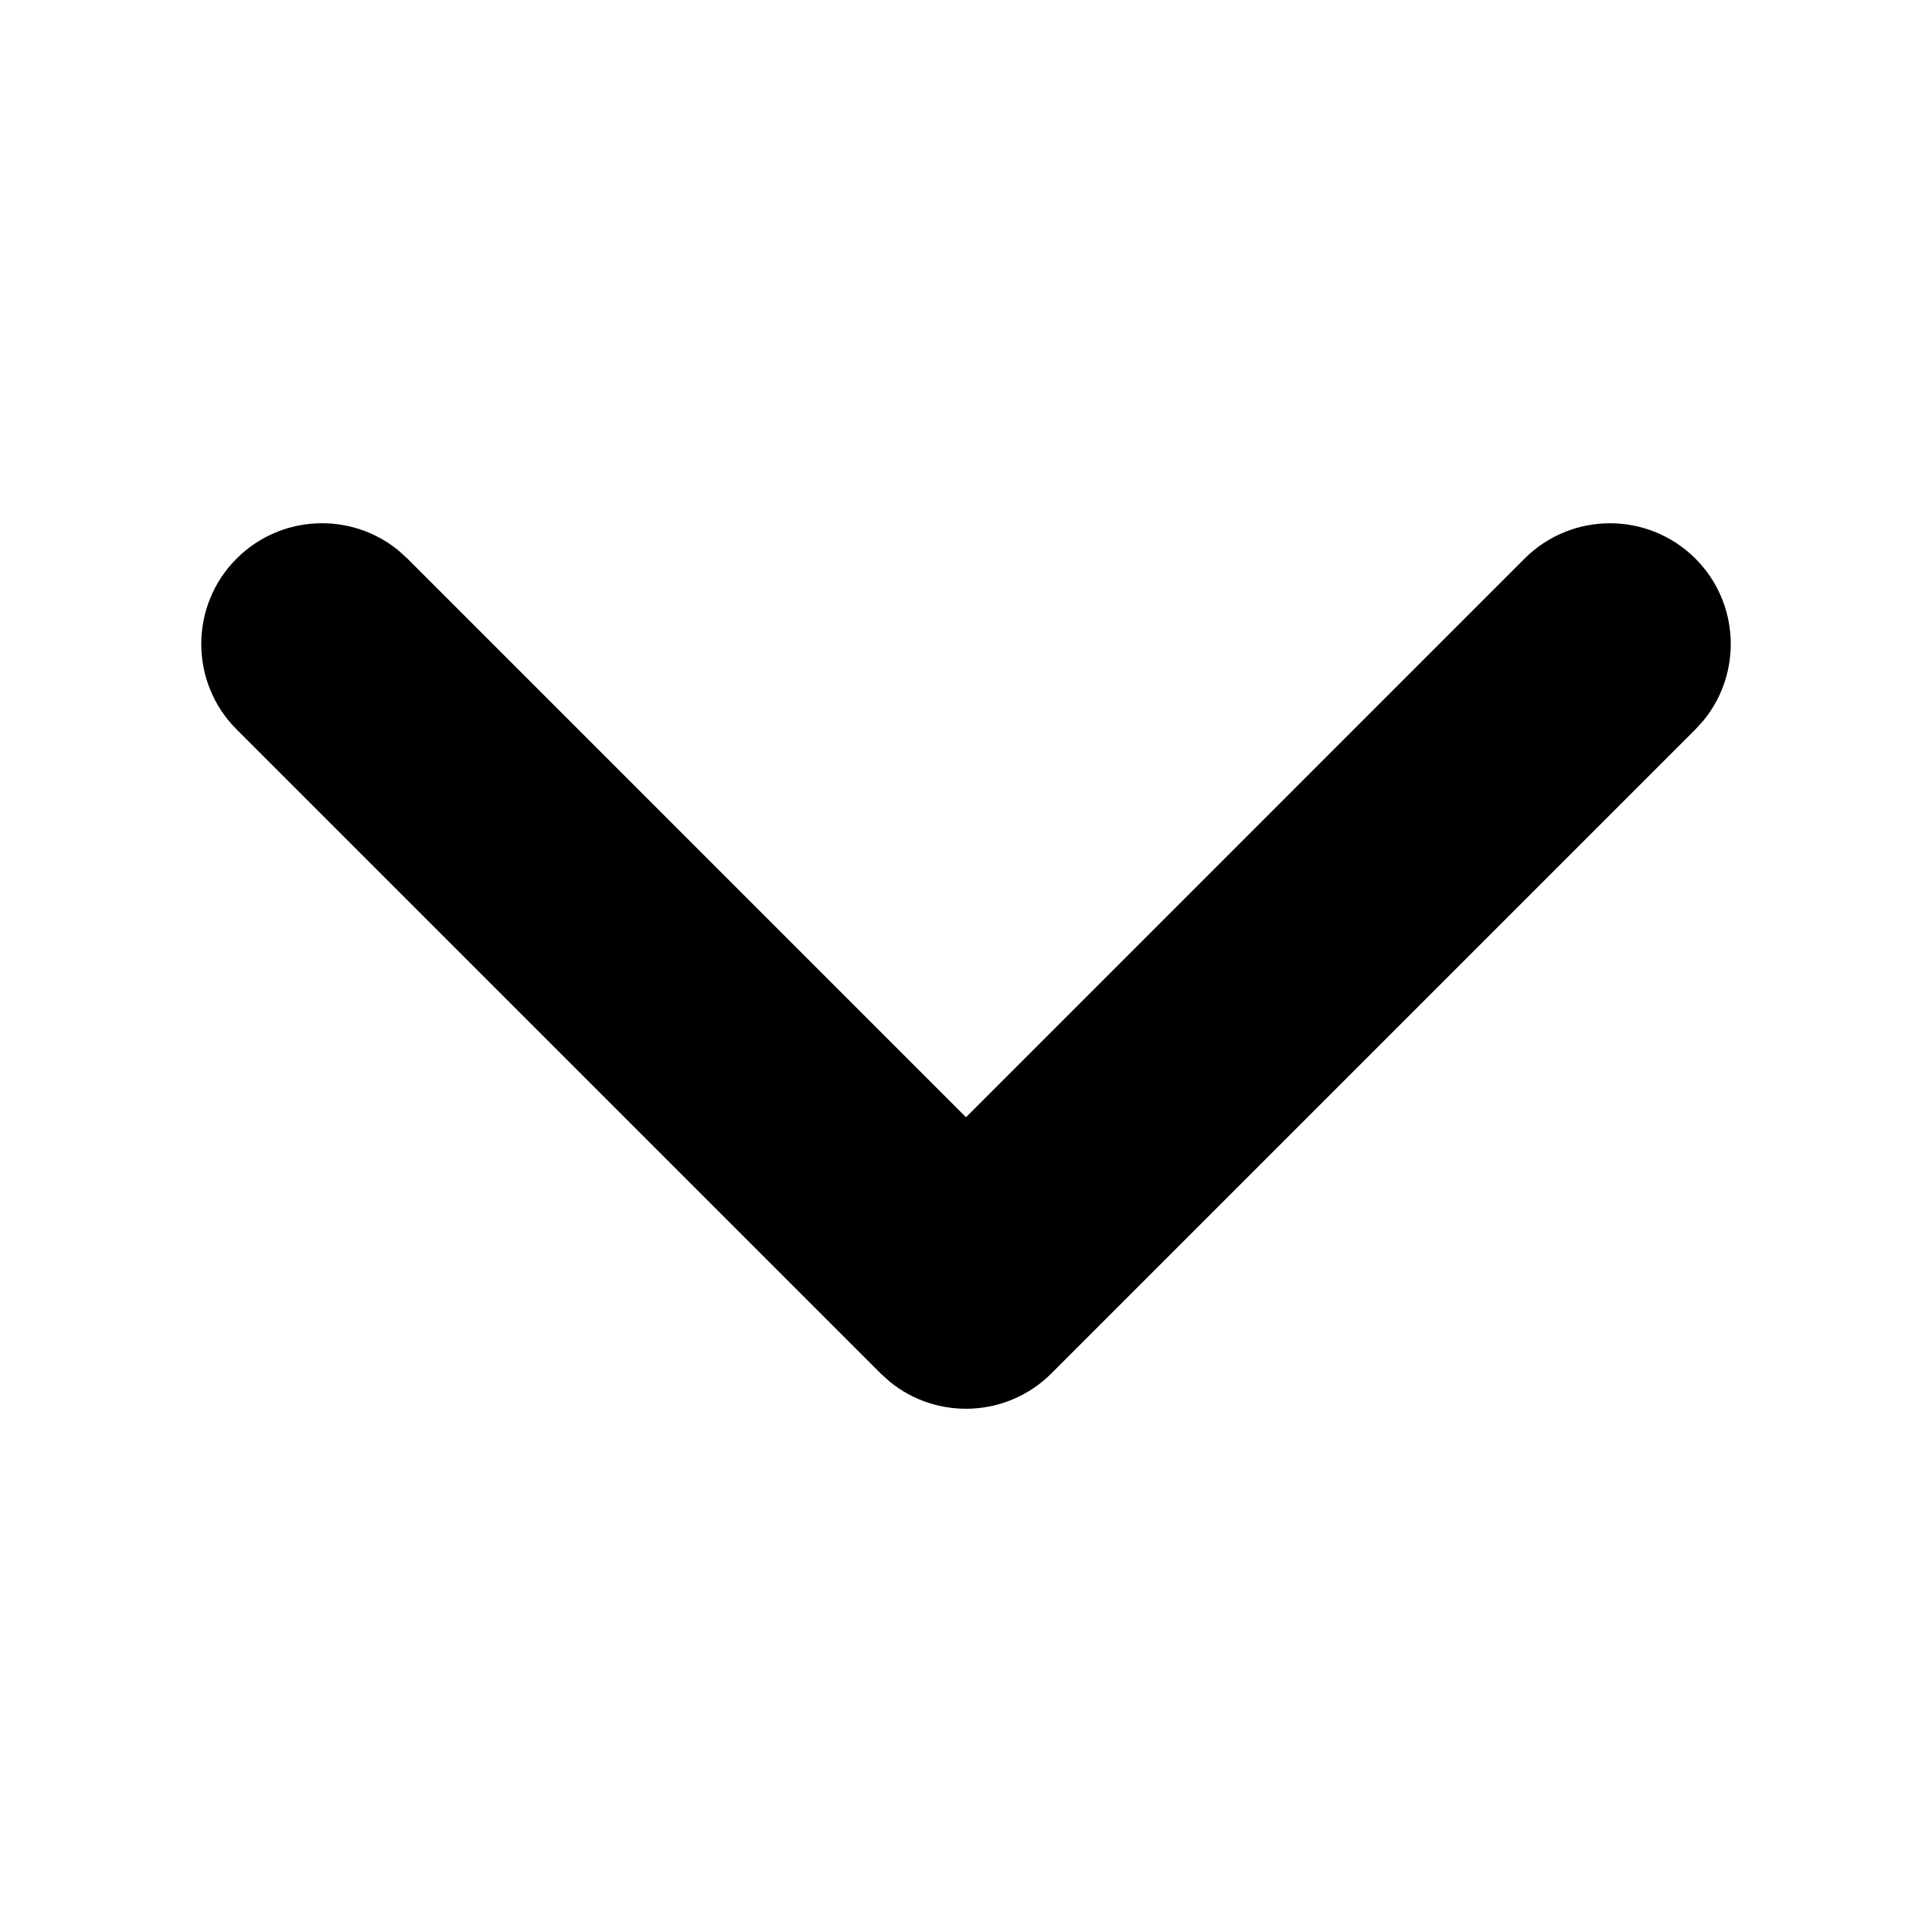
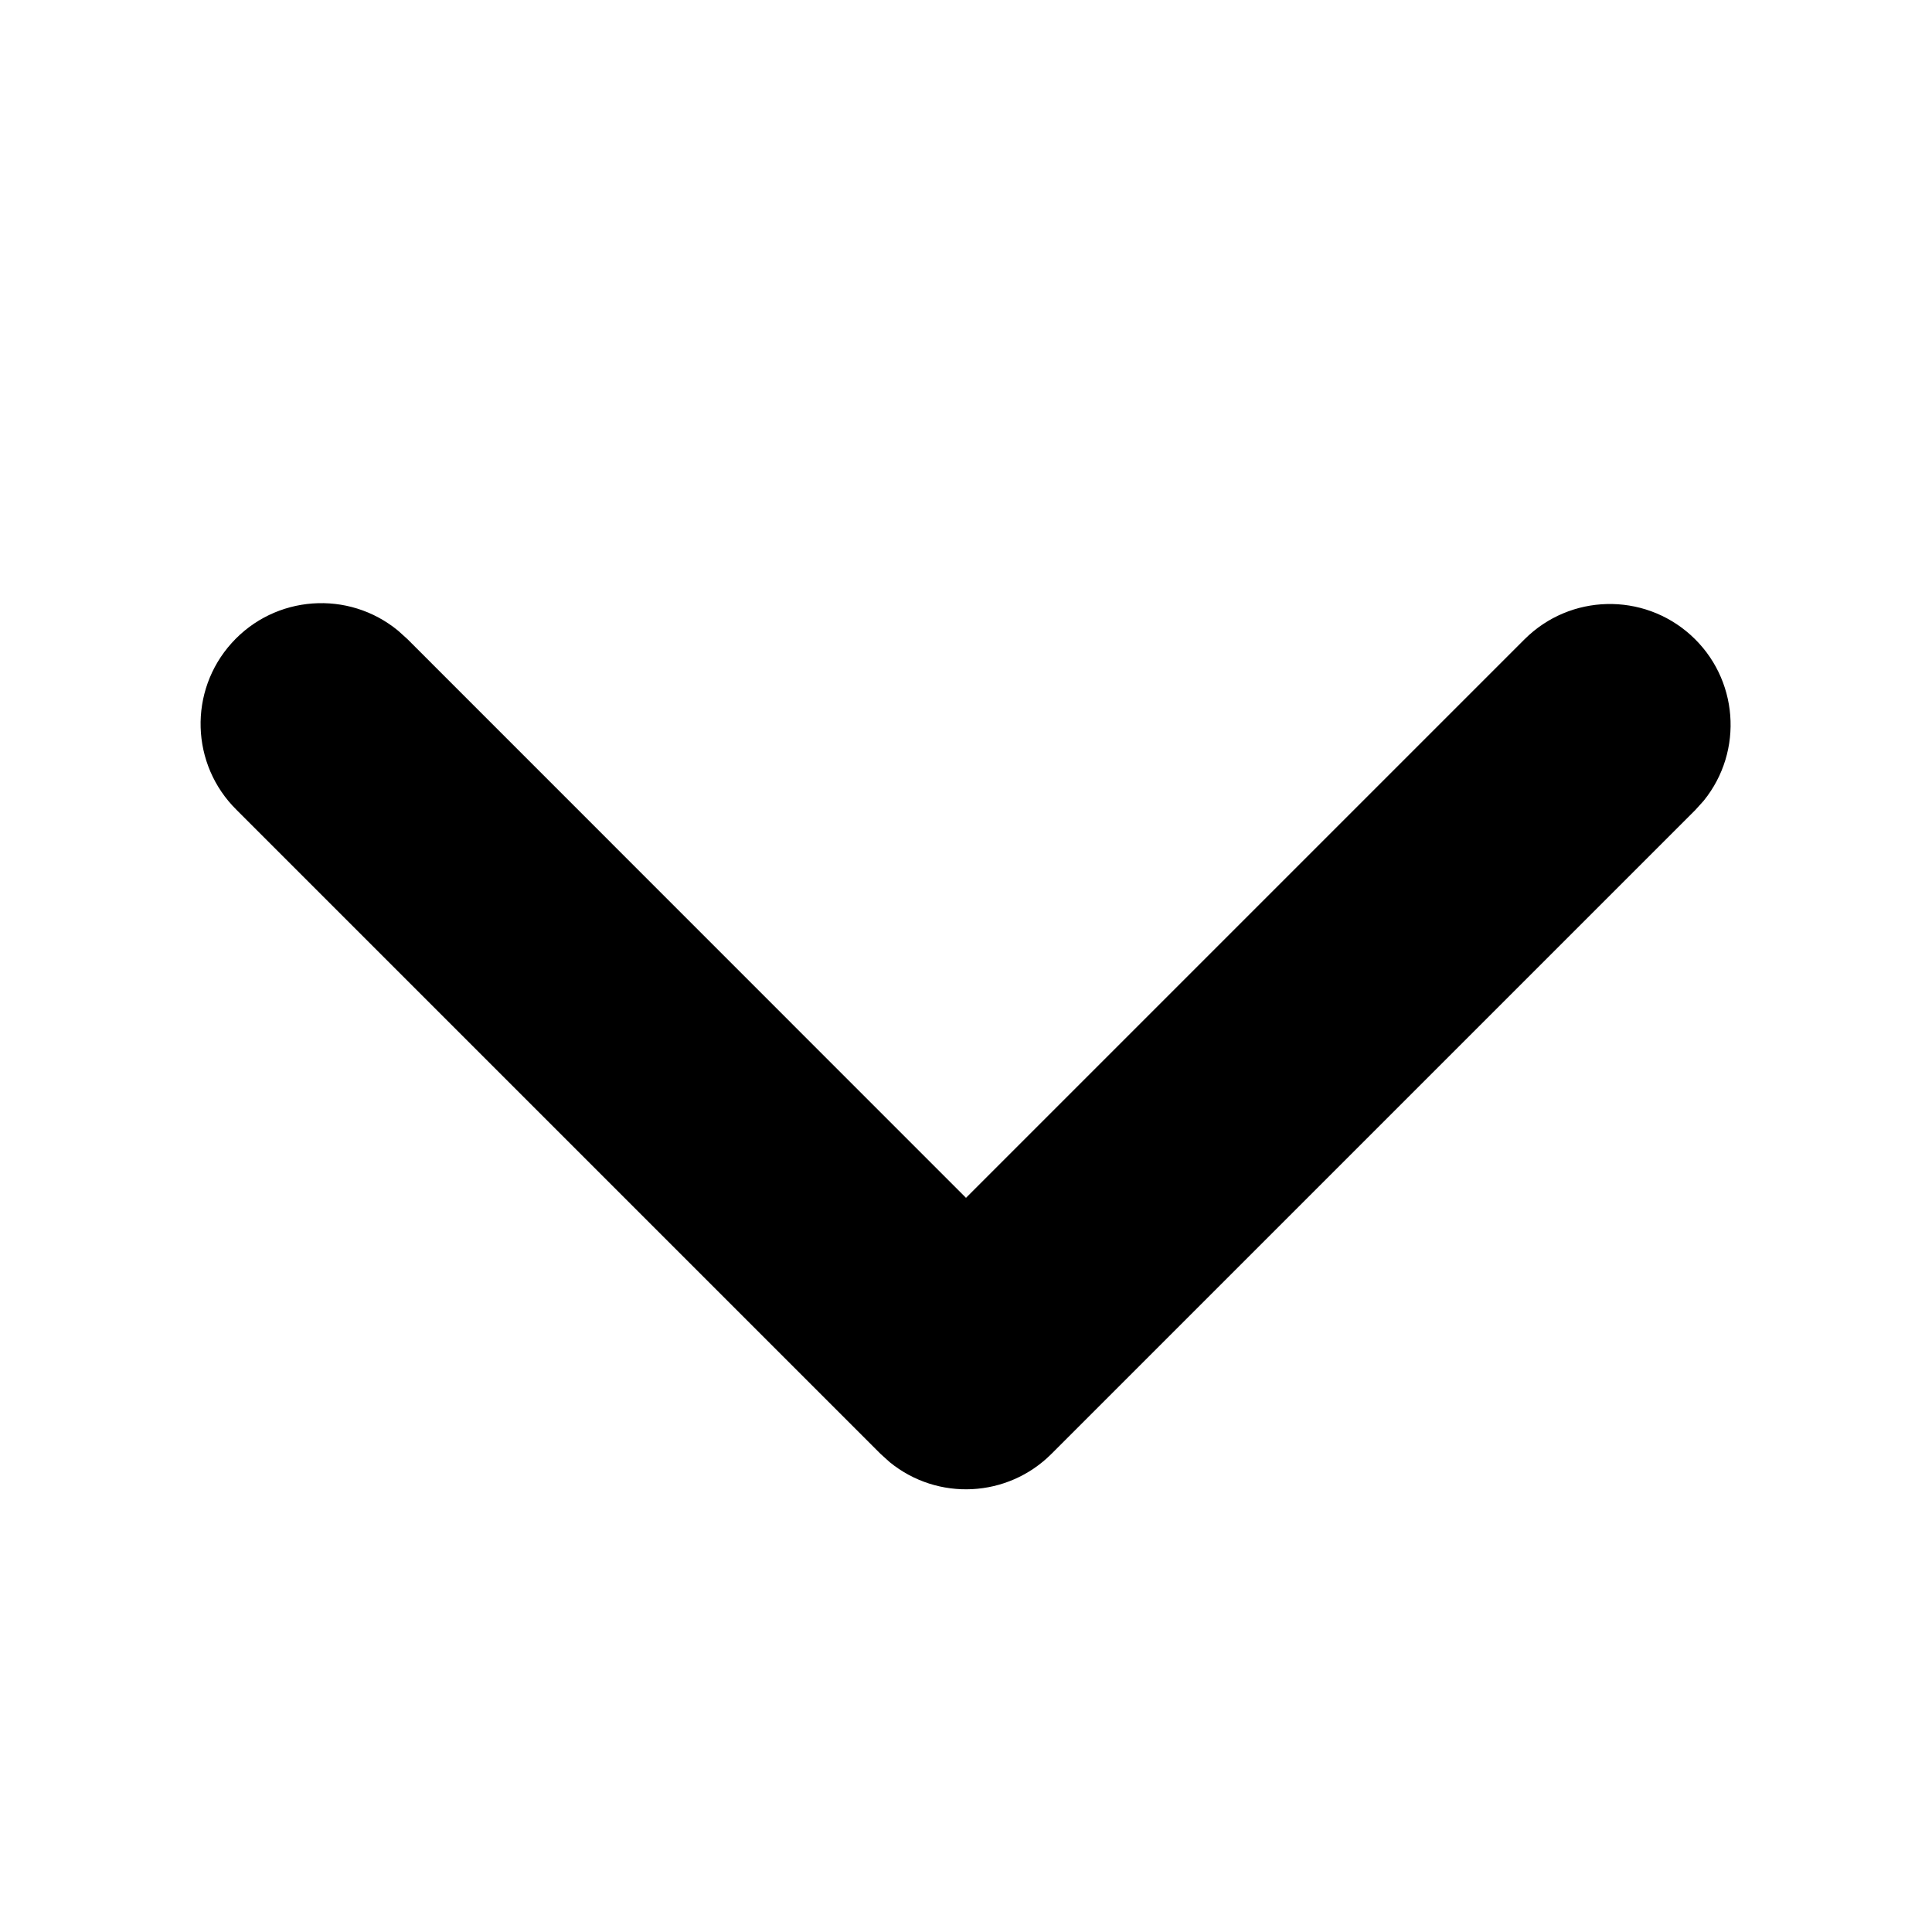
<svg xmlns="http://www.w3.org/2000/svg" width="24" height="24" viewBox="0 0 24 24">
-   <g>
-     <rect width="24" height="24" fill="none" />
-     <path d="M18.939,6.939 C19.525,6.354 20.475,6.354 21.061,6.939 C21.61,7.489 21.644,8.358 21.164,8.947 L21.061,9.061 L13.061,17.061 C12.511,17.61 11.642,17.644 11.053,17.164 L10.939,17.061 L2.939,9.061 C2.354,8.475 2.354,7.525 2.939,6.939 C3.489,6.39 4.358,6.356 4.947,6.836 L5.061,6.939 L12,13.879 L18.939,6.939 Z" />
+   <g fill-rule="evenodd">
+     <path fill="none" d="M0 0h24v24H0z" />
+     <path d="M18.94 7.94a1.5 1.5 0 012.224 2.007l-.103.114-8 8a1.5 1.5 0 01-2.008.103l-.114-.103-8-8a1.5 1.5 0 012.008-2.225l.114.103L12 14.88l6.94-6.94z" fill-rule="nonzero" />
  </g>
</svg>
